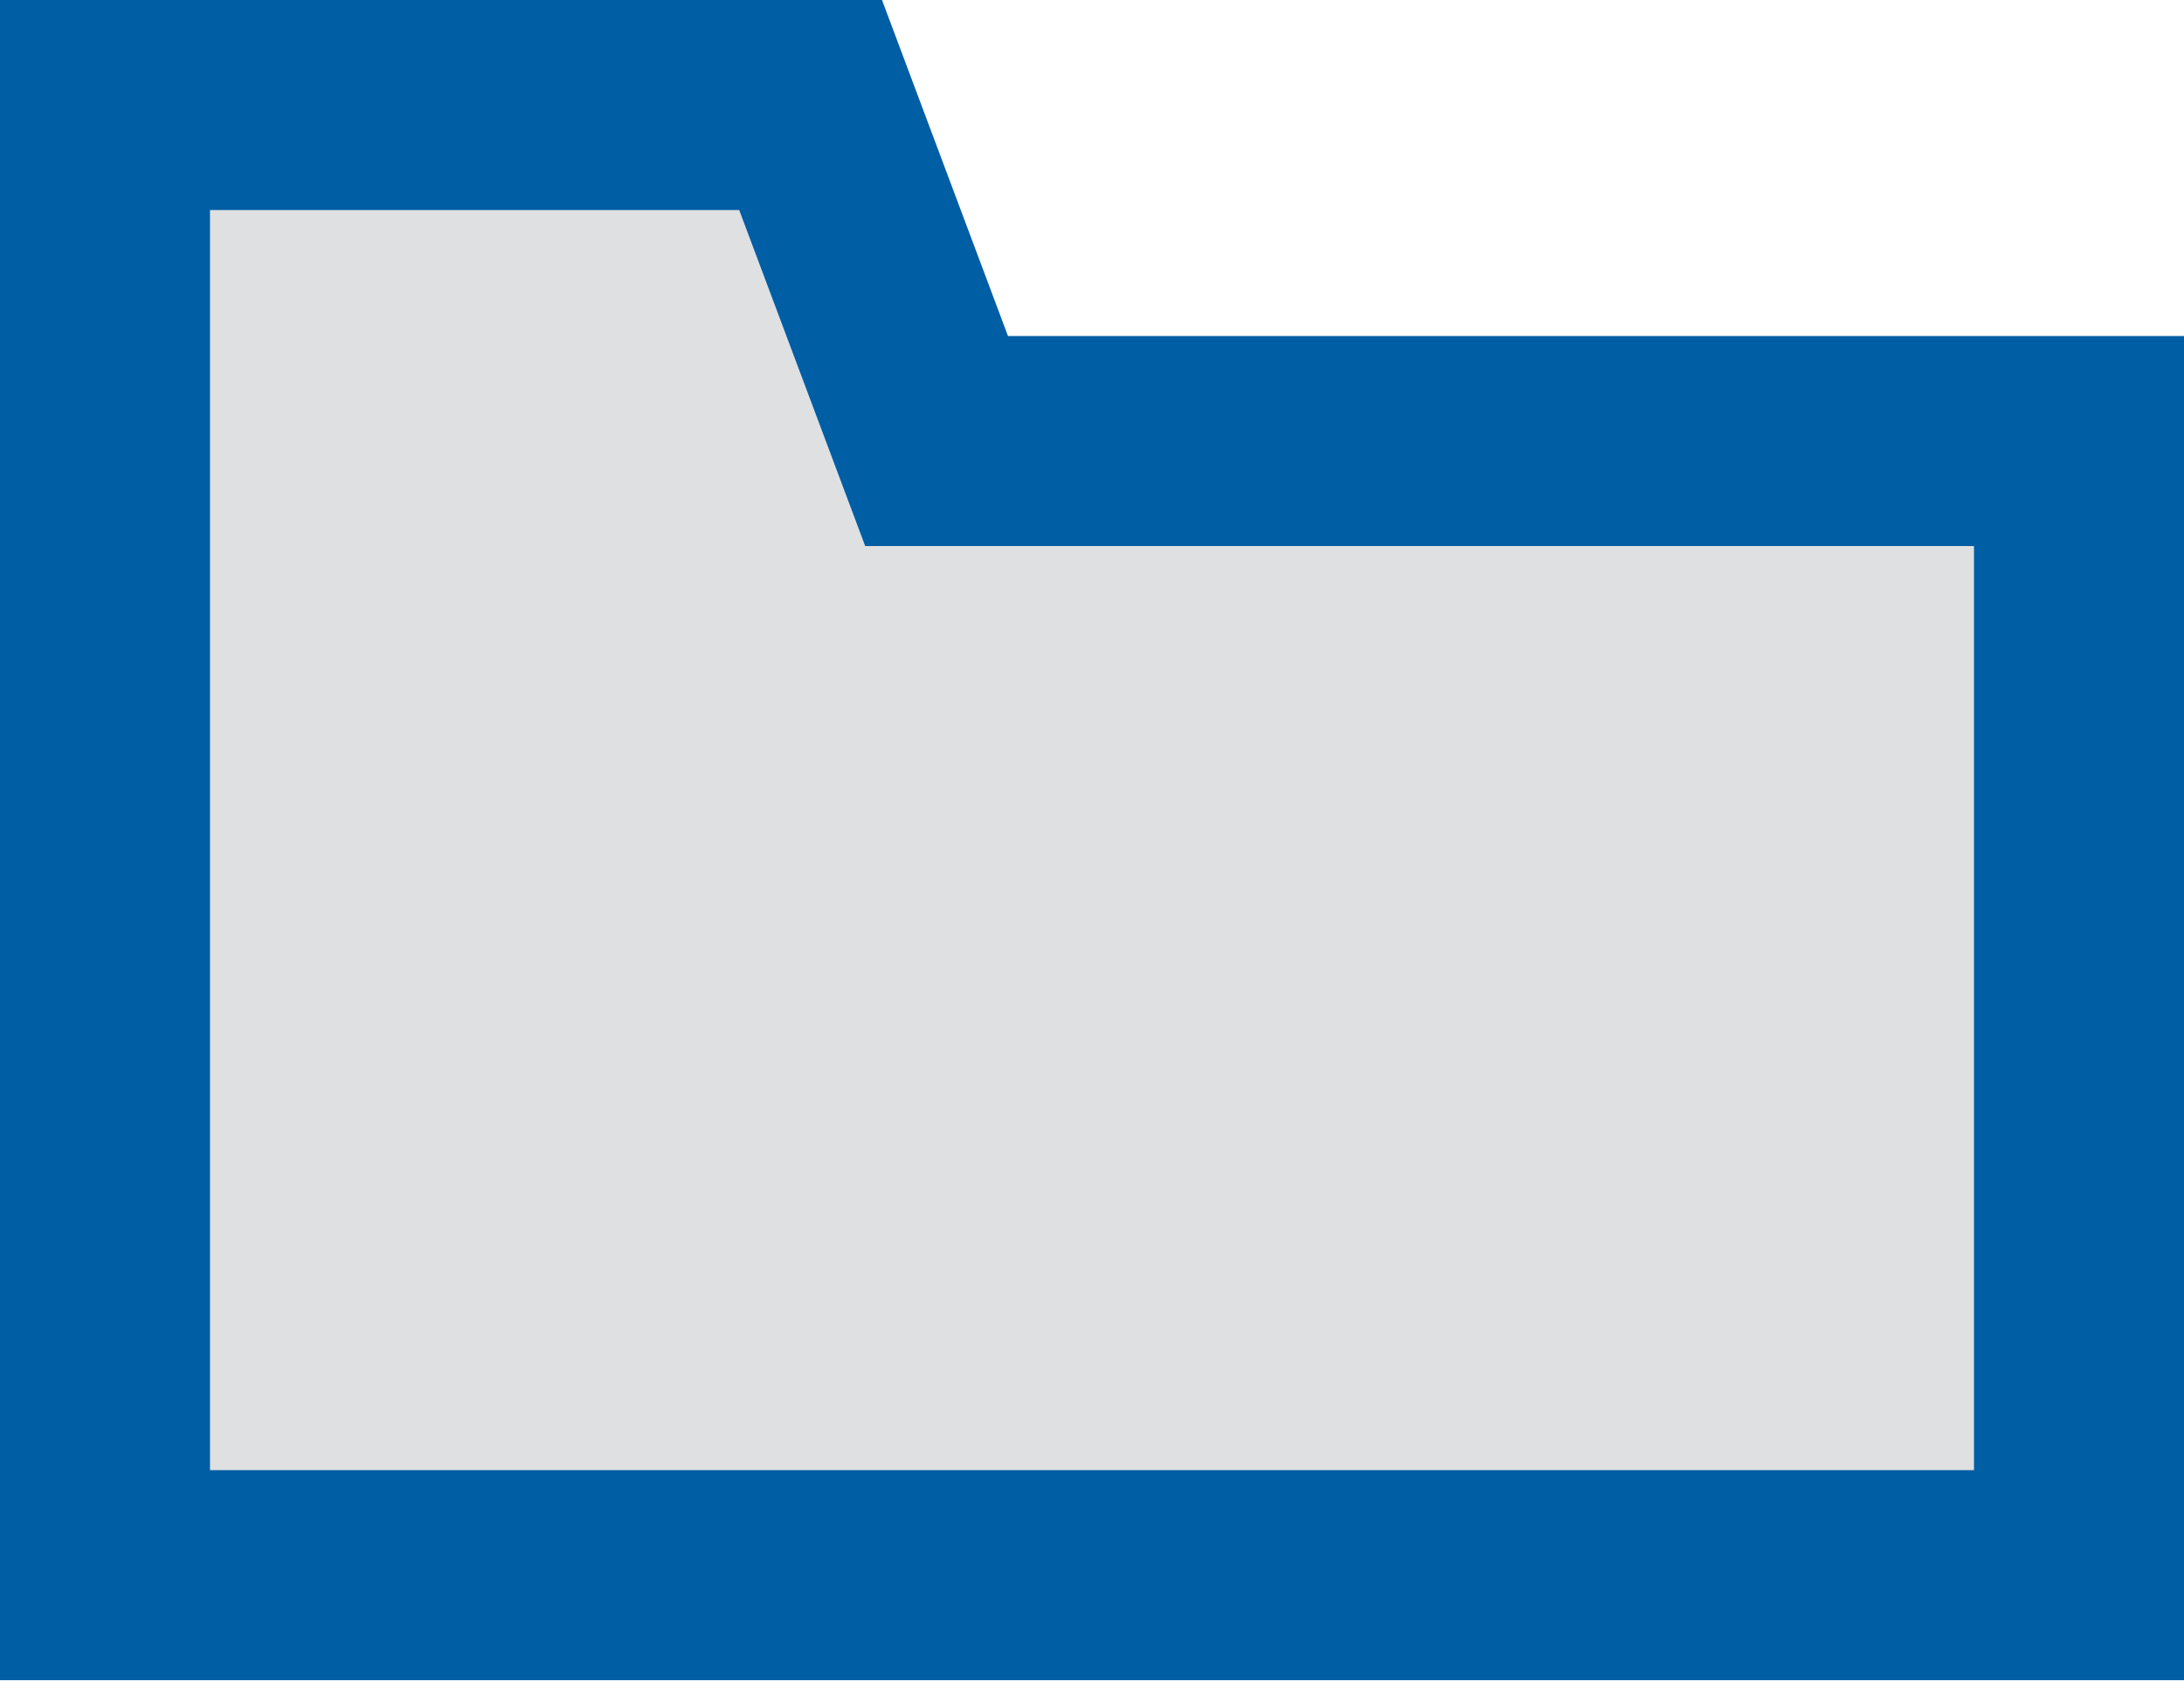
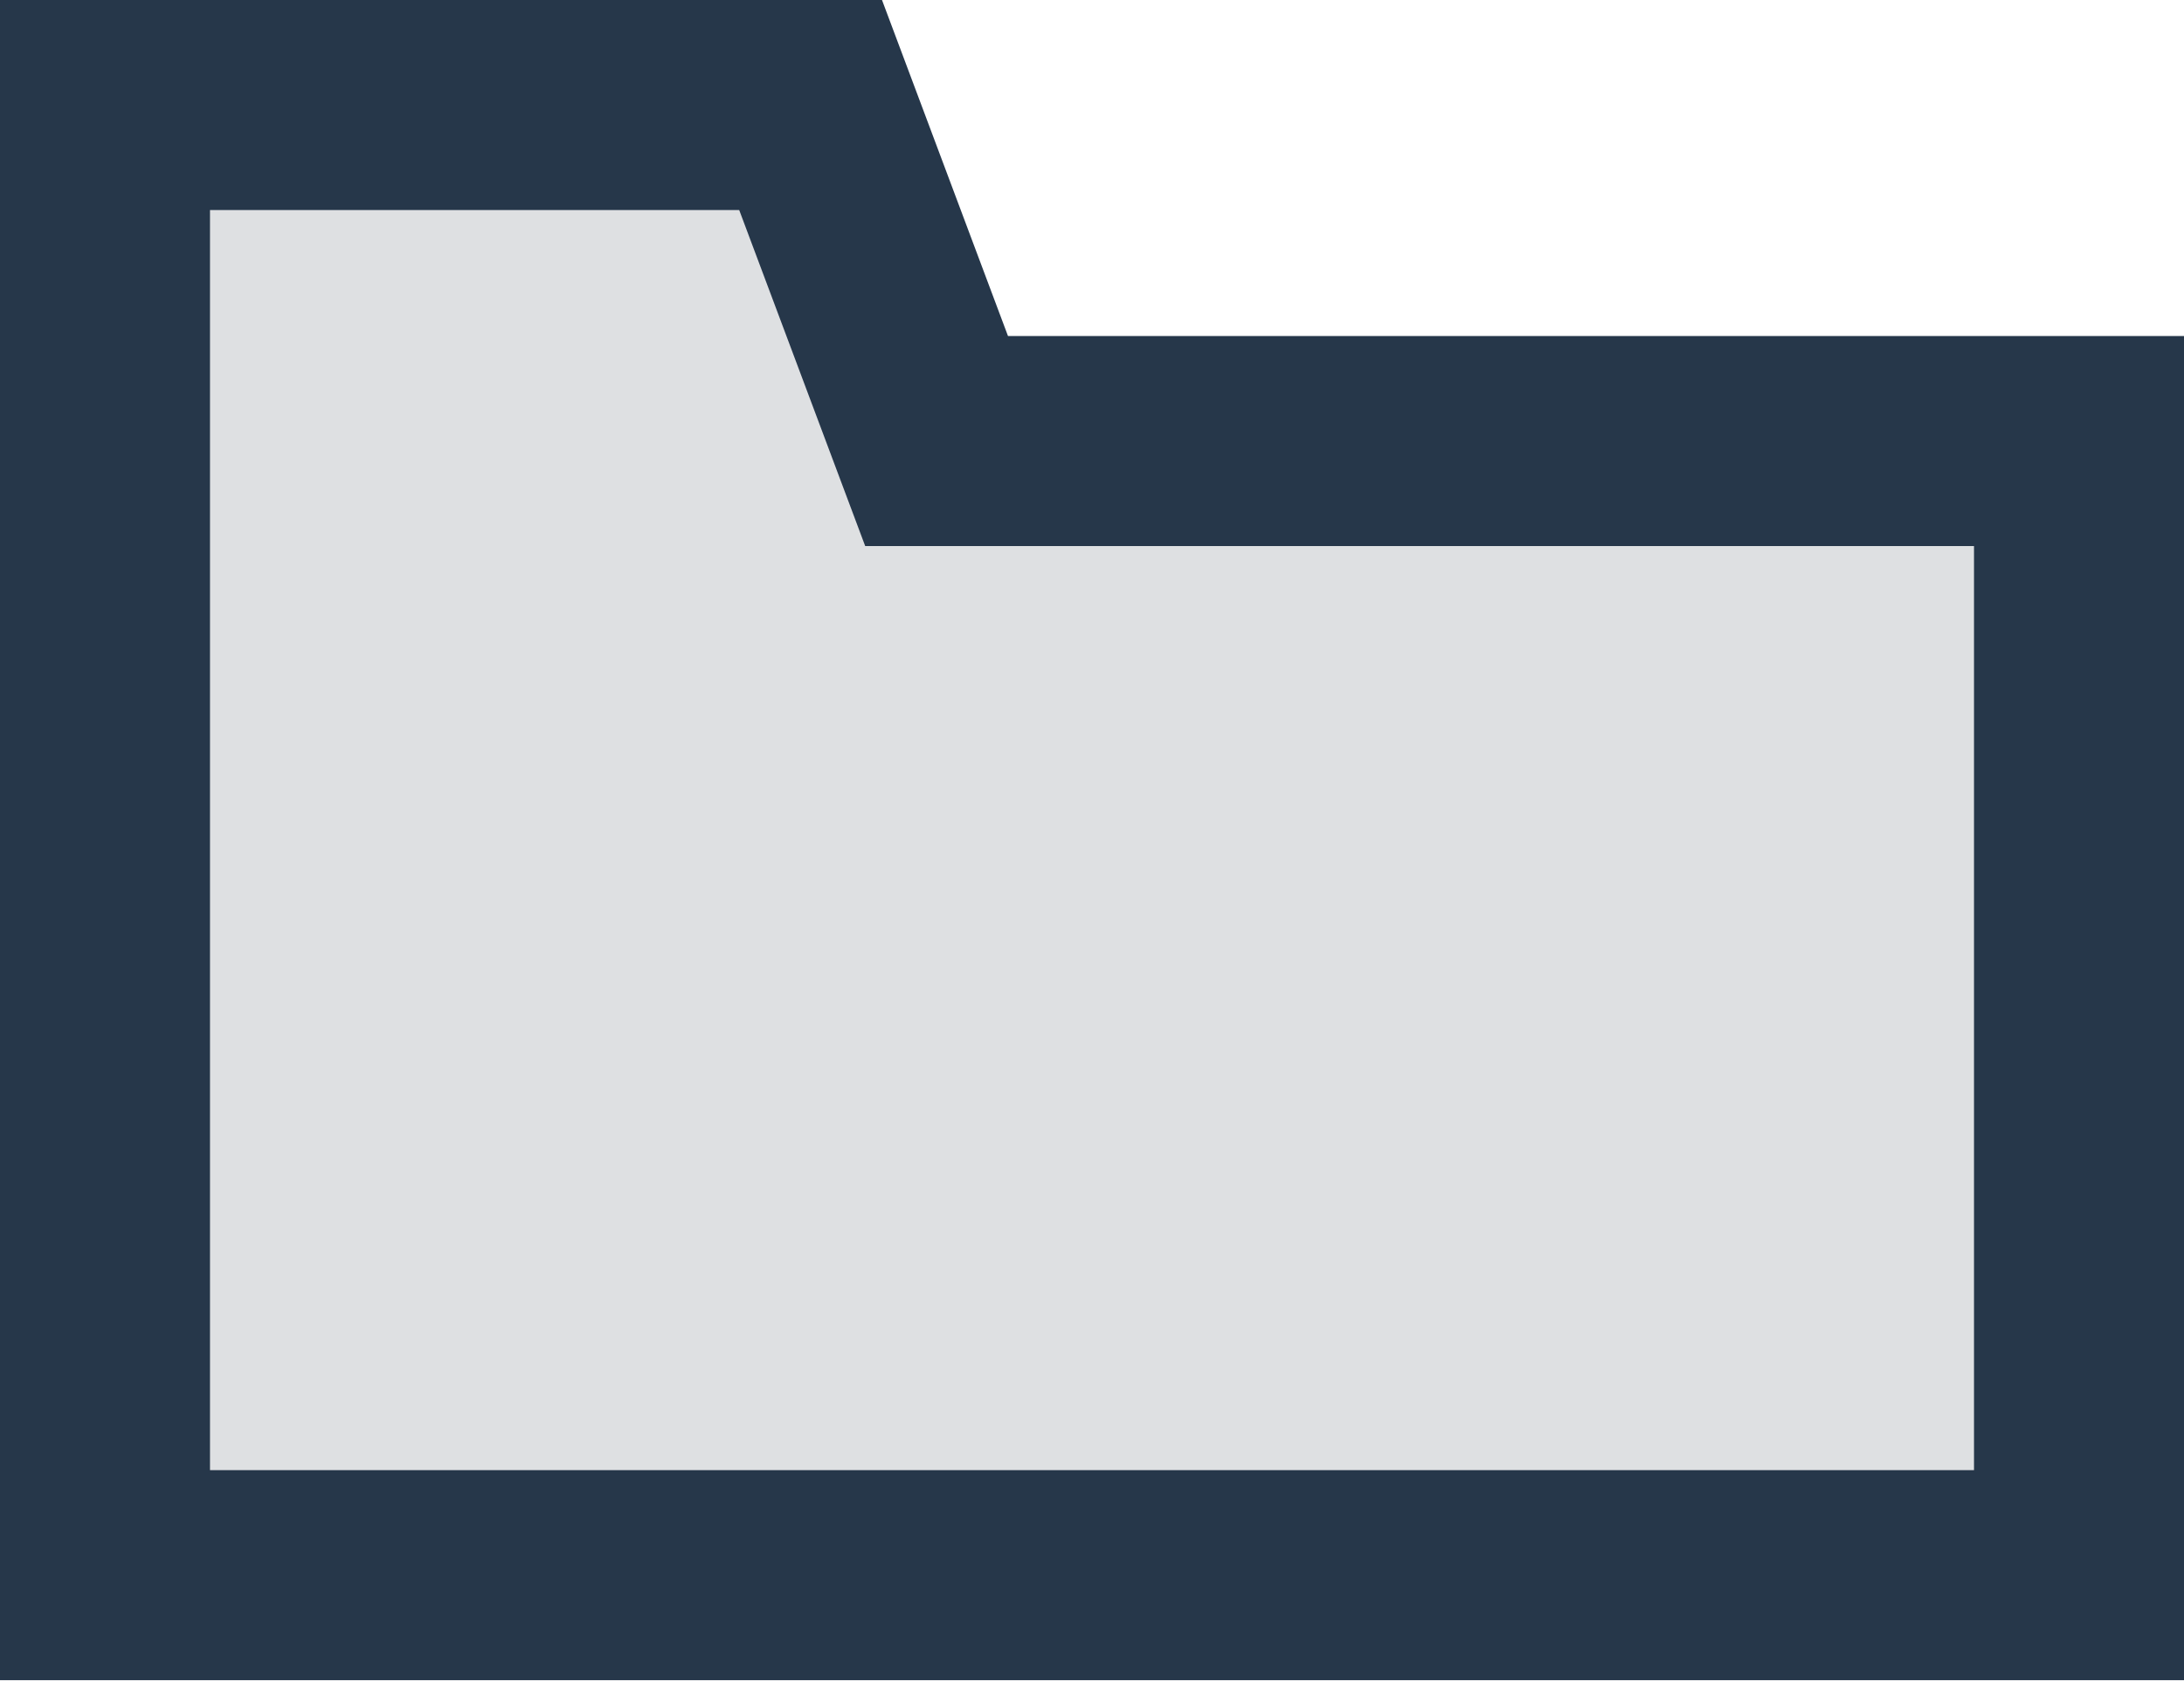
<svg xmlns="http://www.w3.org/2000/svg" width="26" height="20" viewBox="0 0 26 20">
  <path fill="#dee0e2" d="M1.2 18.8V1.3h8.4l1.5 4h13.7v13.5z" />
-   <path d="M8.8 2.5l.9 2.4.6 1.6h13.2v11h-21v-15h6.3M10.5 0H0v20h26V4H12l-1.5-4z" fill="#005ea5" />
+   <path d="M8.8 2.5l.9 2.4.6 1.6h13.2v11h-21v-15h6.3M10.5 0H0v20h26V4H12l-1.5-4z" fill="#26374A" />
</svg>
